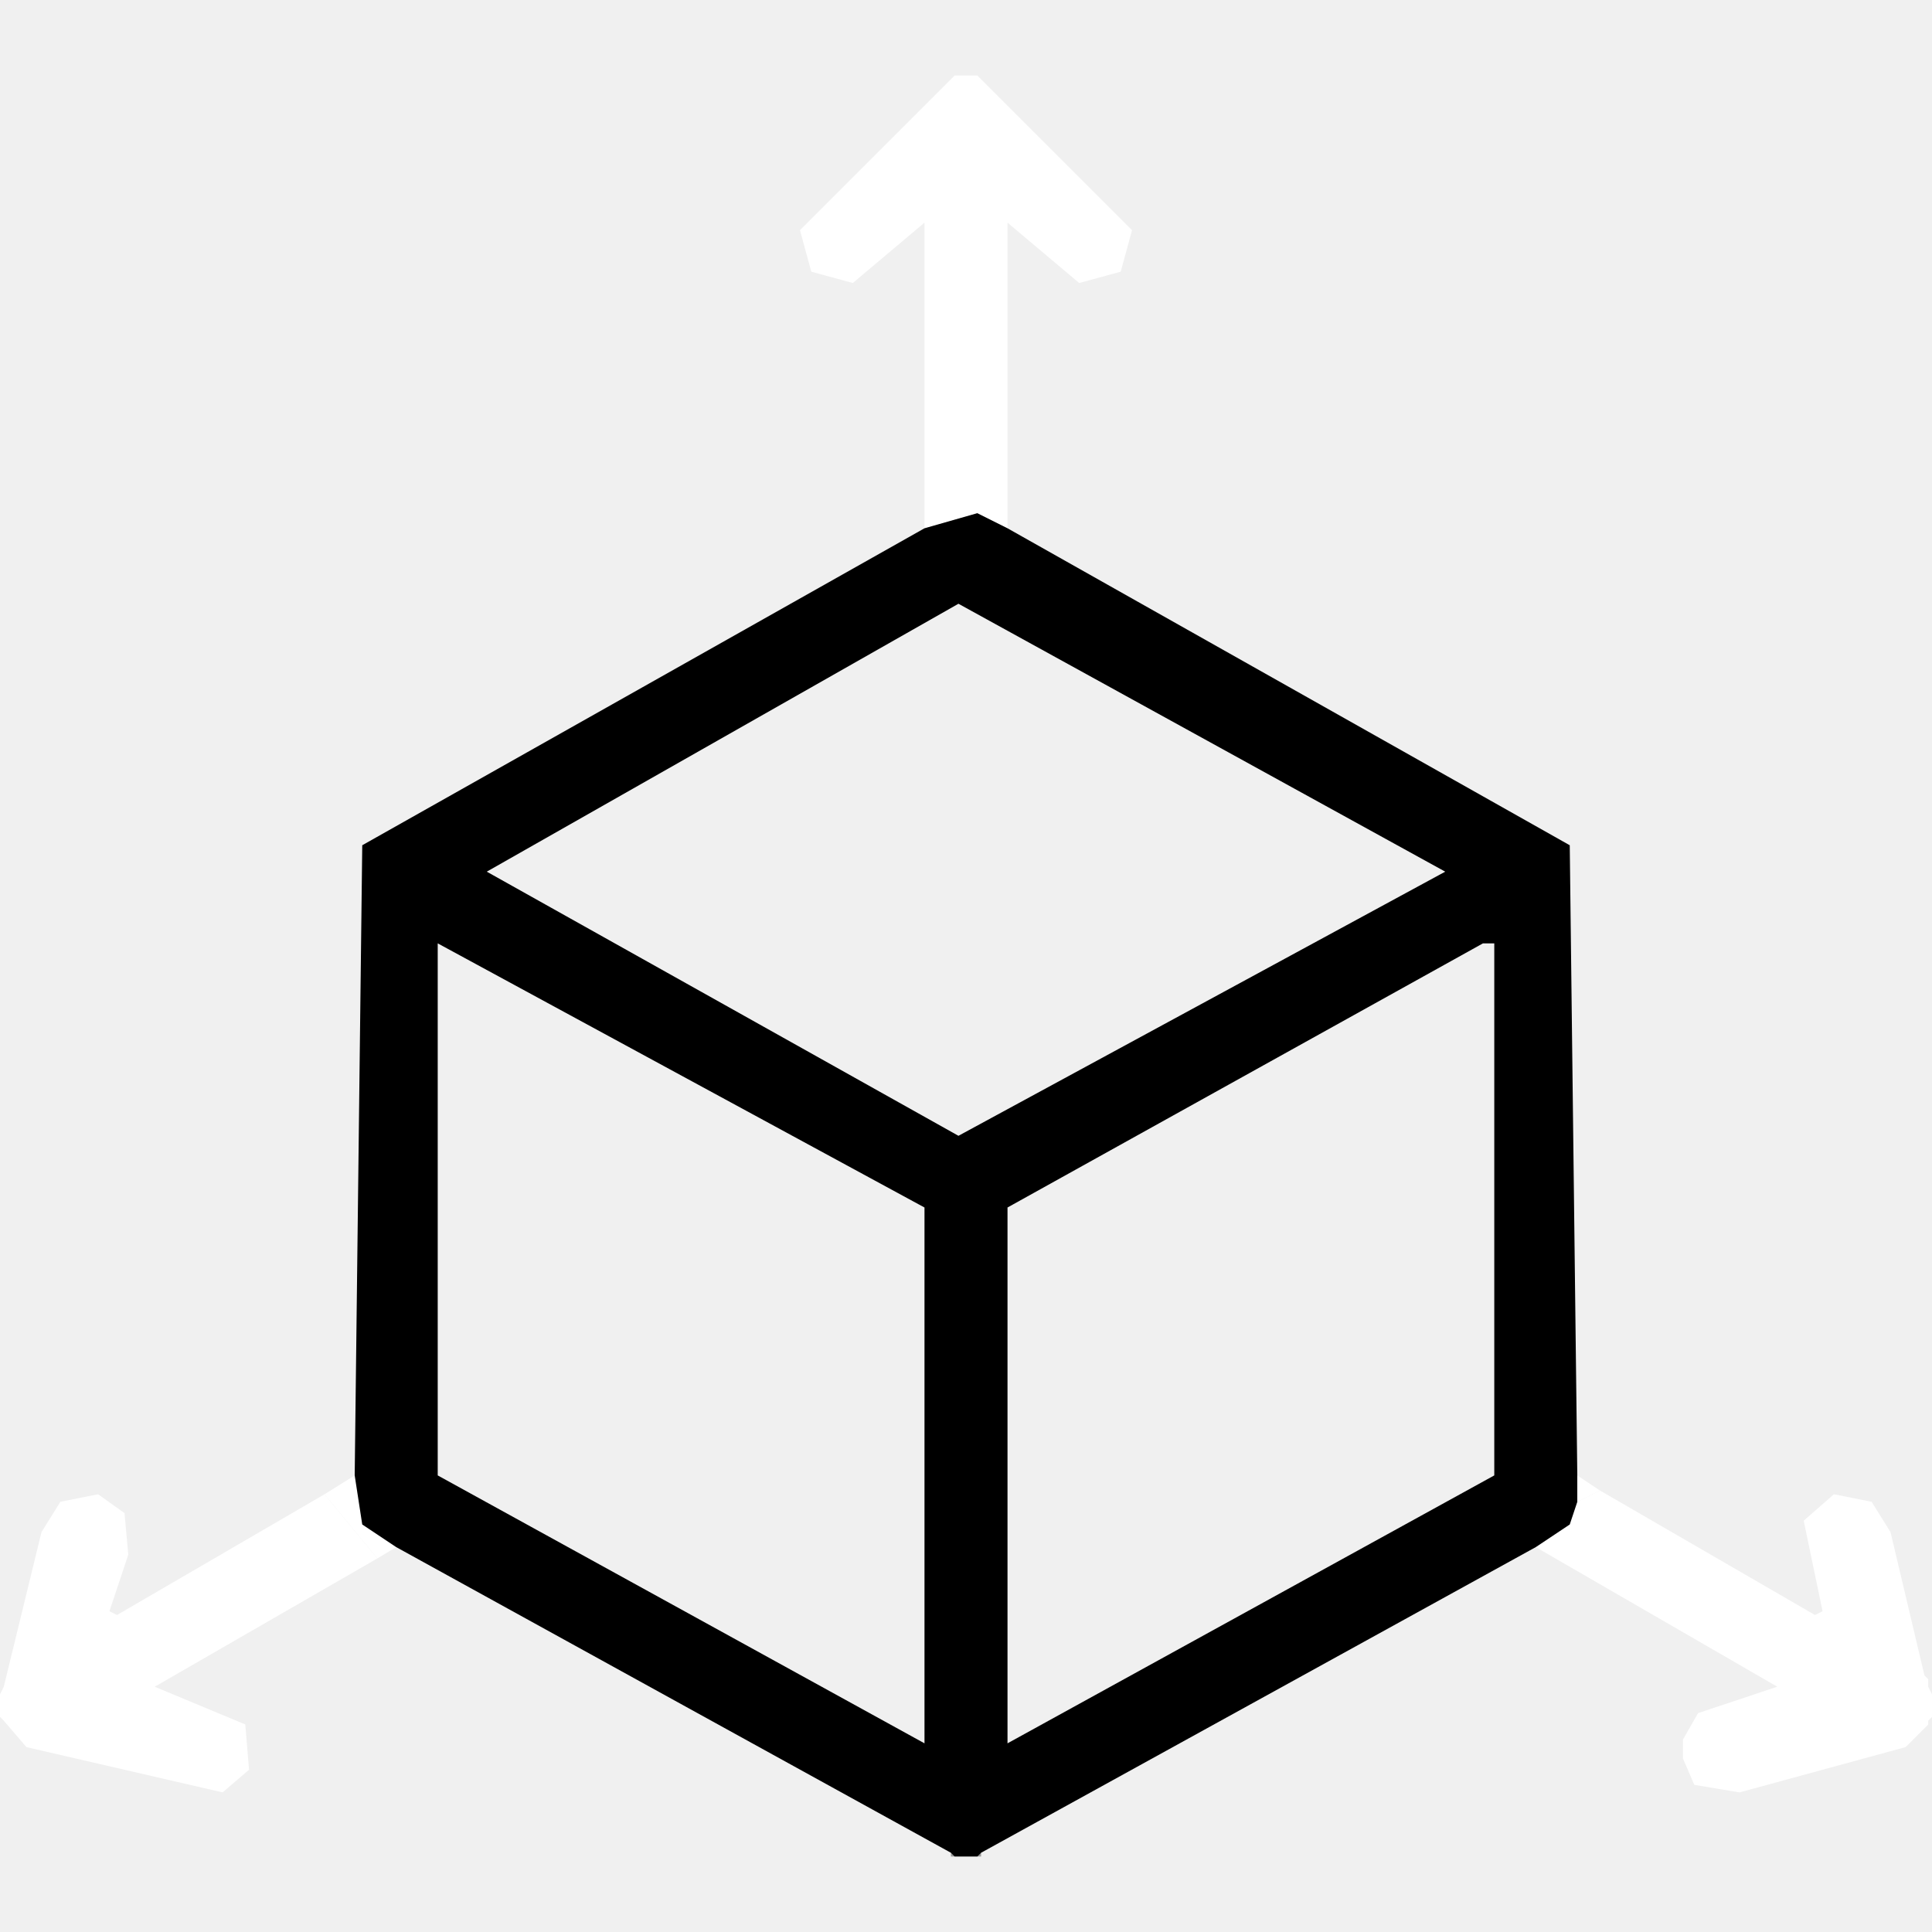
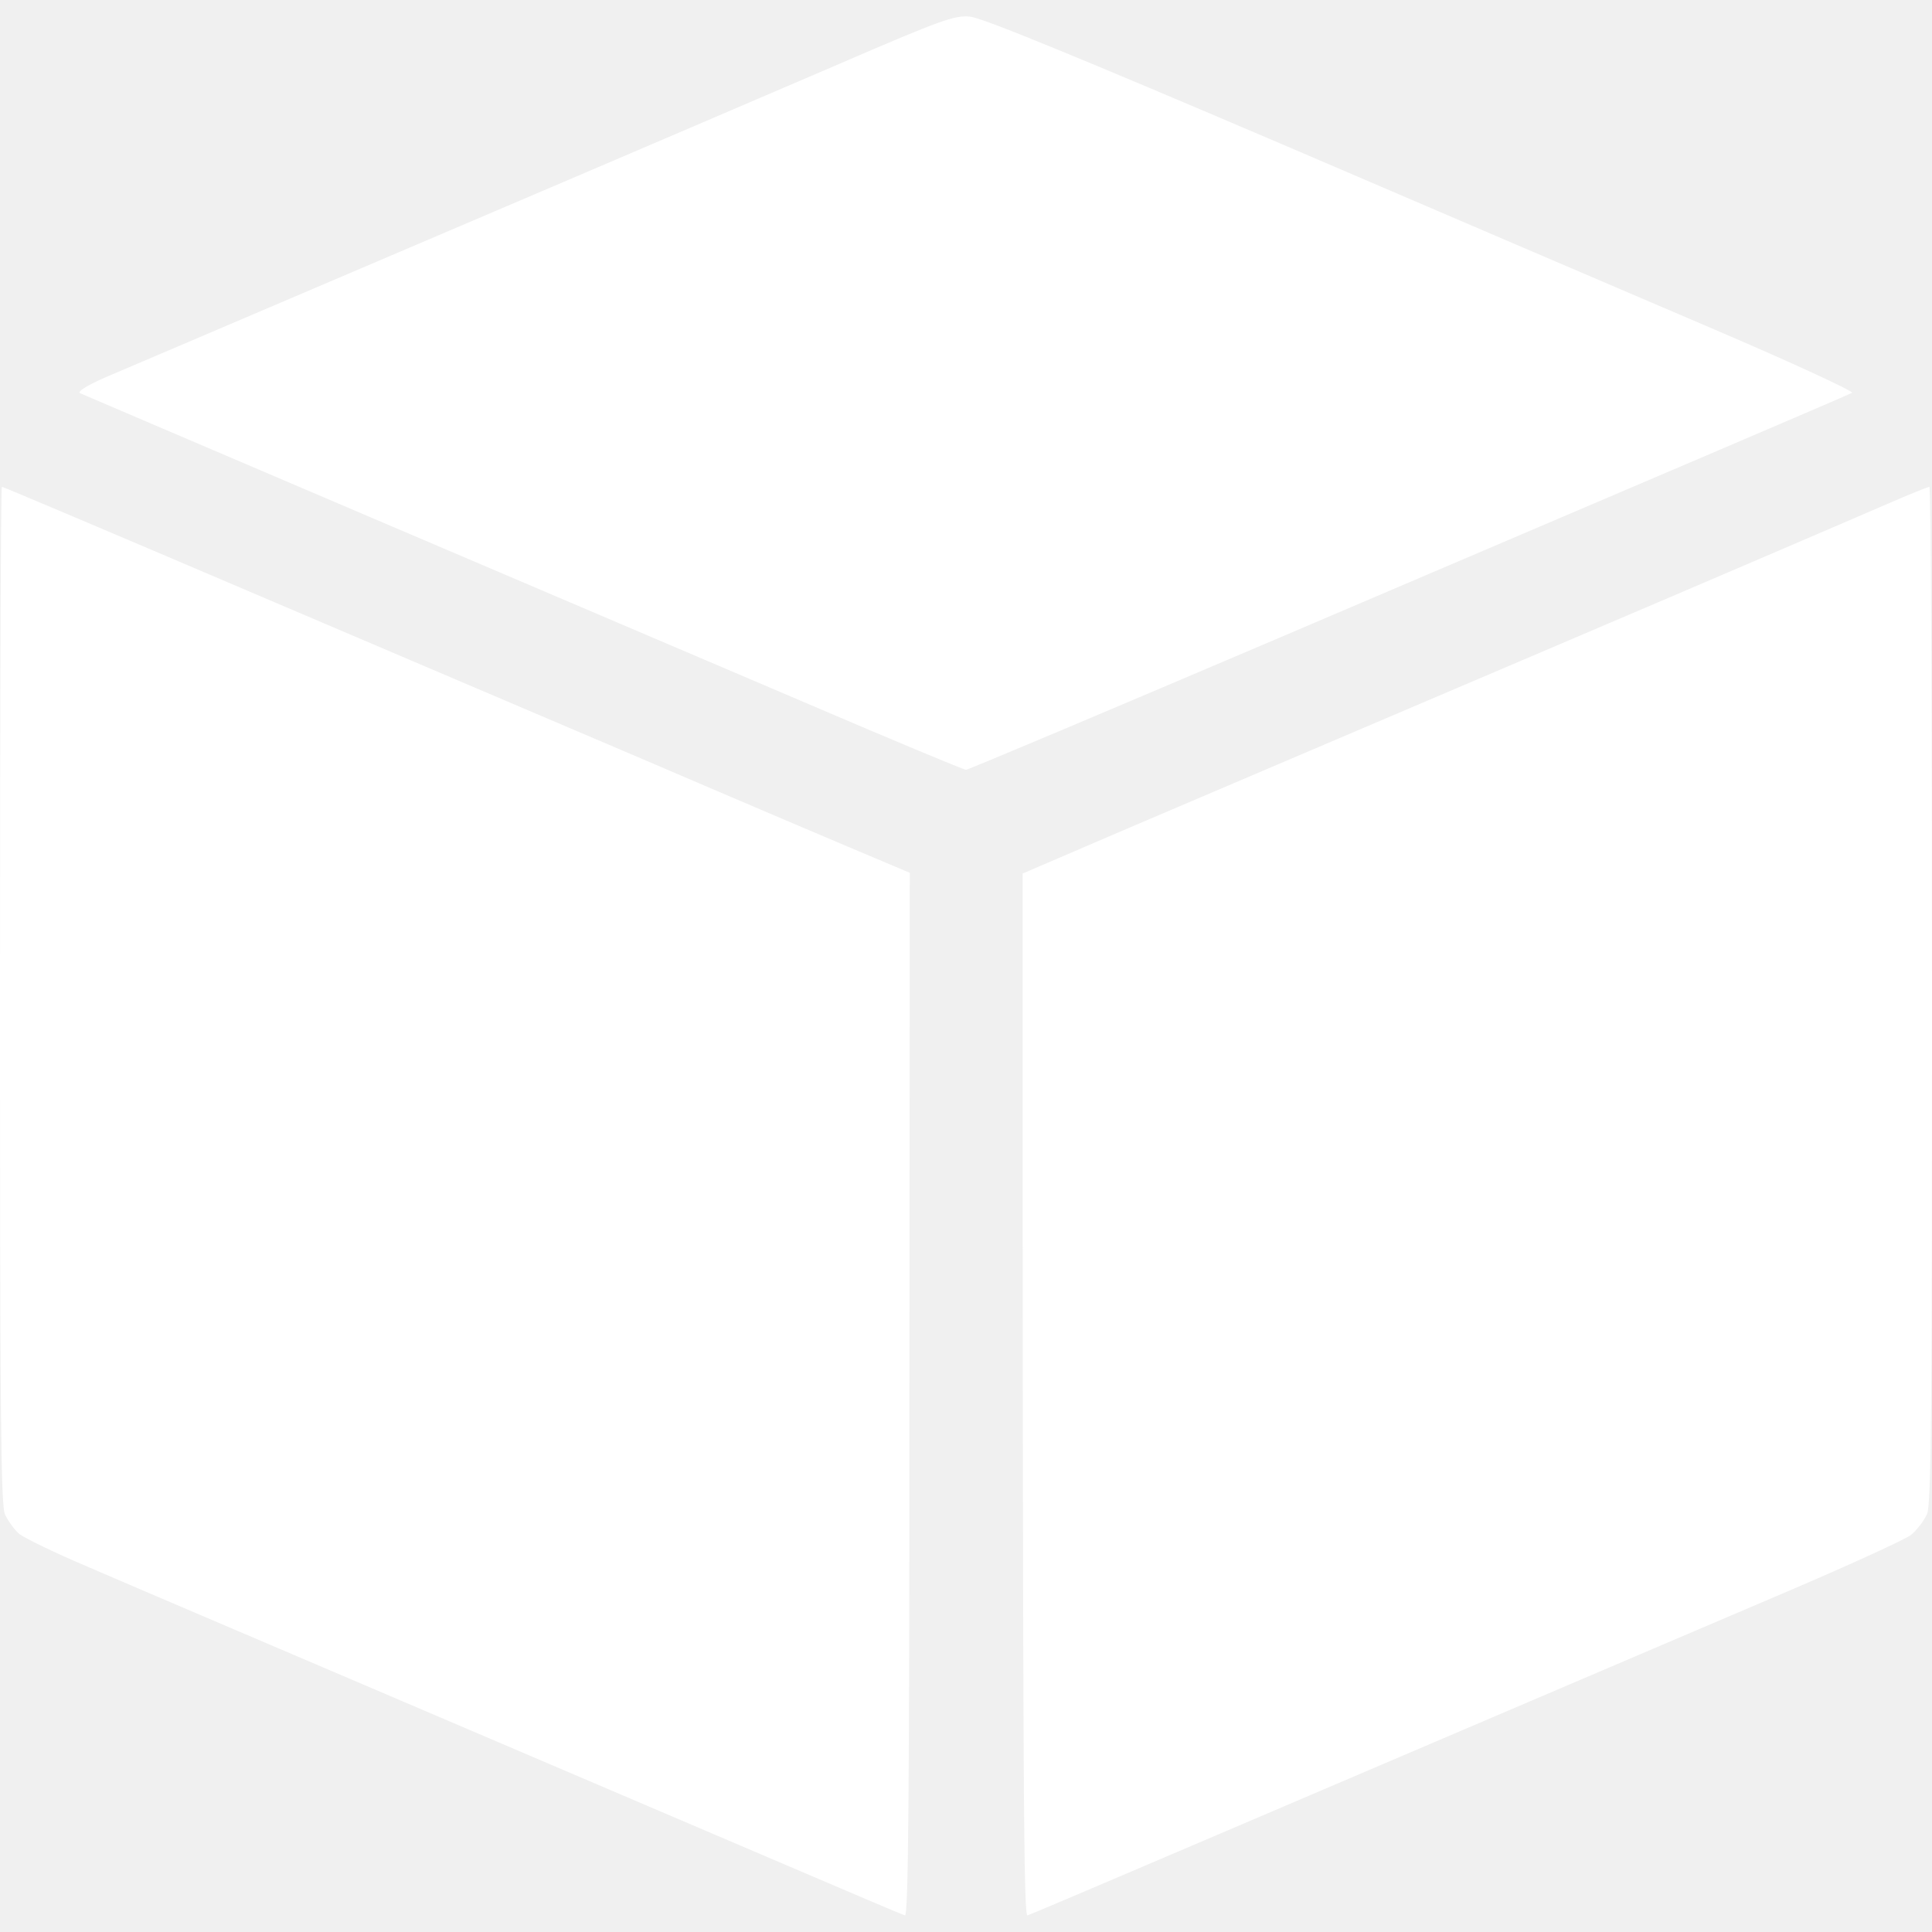
<svg xmlns="http://www.w3.org/2000/svg" version="1.2" viewBox="0 0 512 512" width="512" height="512">
-   <style>
- 		.s0 { opacity: 1;fill: #ffffff } 
- 		.s1 { opacity: 1;fill: #000000 } 
- 		.s2 { opacity: .37;fill: #000000 } 
- 	</style>
-   <g id="Background">
-     <path id="Path 1" class="s0" d="m86 396l8-5 2 13 9 6-5 3zm332 2v-7l6 4z" />
-     <path id="Path 2" class="s0" d="m252 21l1-1h6l1 1 40 40-3 11-11 3-19-16v81l-8-4-14 4v-81l-19 16-11-3-3-11zm166 377l6-3 57 33 2-1-5-24 8-7 10 2 5 8 9 38 1 1v2l1 2v6l-1 1v1l-1 1-5 5-44 12-12-2-3-7v-5l4-7 21-7-64-37 9-6zm-417 49l10-41 5-8 10-2 7 5 1 11-5 15 2 1 55-32 14 17-59 34 24 10 1 12-7 6-52-12-6-7-1-1v-6z" />
-     <path id="Path 3" fill-rule="evenodd" class="s1" d="m245 140l14-4 8 4 149 84 2 167v7l-2 6-9 6-147 81-1 1h-6l-1-1-147-81-9-6-2-13 2-167zm-116 91l125 70 129-70-129-71zm-13 160l129 71v-142l-129-70zm151-71v142l129-71v-141h-3z" />
-     <path id="Path 5" class="s2" d="m252 491h1v1h-1zm7 0h1v1h-1z" />
-   </g>
+   <style>.a{opacity:1;fill:#fff}</style>
+   <path class="a" d="m0 263.5c0 109.2 0.2 135.1 1.3 137.8 0.8 1.7 2.5 4.1 3.8 5.2 1.4 1.1 9.4 5 17.9 8.6 8.5 3.7 46.3 19.8 84 35.9 37.7 16.1 82.7 35.3 100 42.7 17.3 7.4 32.1 13.7 32.8 13.9 0.9 0.3 1.2-27.7 1.2-137.9l0.1-138.4c-21.4-9-46.3-19.6-69.1-29.4-22.8-9.7-70.6-30.1-106.3-45.3-35.6-15.2-64.9-27.6-65.2-27.6-0.3 0-0.5 60.5-0.5 134.5zm500.5-130.1c-5.5 2.4-46.9 20.2-92 39.4-45.1 19.2-94.5 40.3-109.8 46.8l-27.7 11.9c0 248.4 0.3 276.4 1.3 276.1 0.6-0.2 7.7-3.2 15.7-6.6 8-3.4 46.7-19.9 86-36.7 39.3-16.8 84.6-36.1 100.5-42.9 15.9-6.8 30.3-13.4 31.9-14.6 1.6-1.3 3.5-3.8 4.3-5.6 1.1-2.6 1.3-28.5 1.3-137.7 0-74-0.3-134.5-0.7-134.5-0.5 0.1-5.3 2-10.8 4.4zm-278-116.5c-16.5 7.1-65.3 28-108.5 46.4-43.2 18.4-82 35-86.3 36.8-4.7 2.1-7.3 3.7-6.5 4.1 0.7 0.3 35.3 15.1 76.8 32.8 41.5 17.7 93.8 40 116.3 49.6 22.4 9.6 41.1 17.4 41.7 17.4 0.6 0 38-15.8 83.3-35.1 45.2-19.3 97.5-41.6 116.2-49.6 18.7-8 34.6-14.8 35.3-15.2 0.7-0.3-15.7-7.9-36.5-16.8-20.8-8.9-72.7-31.1-115.3-49.4-52.7-22.5-78.9-33.3-82-33.5-4-0.4-7.9 1-34.5 12.5z" />
</svg>
